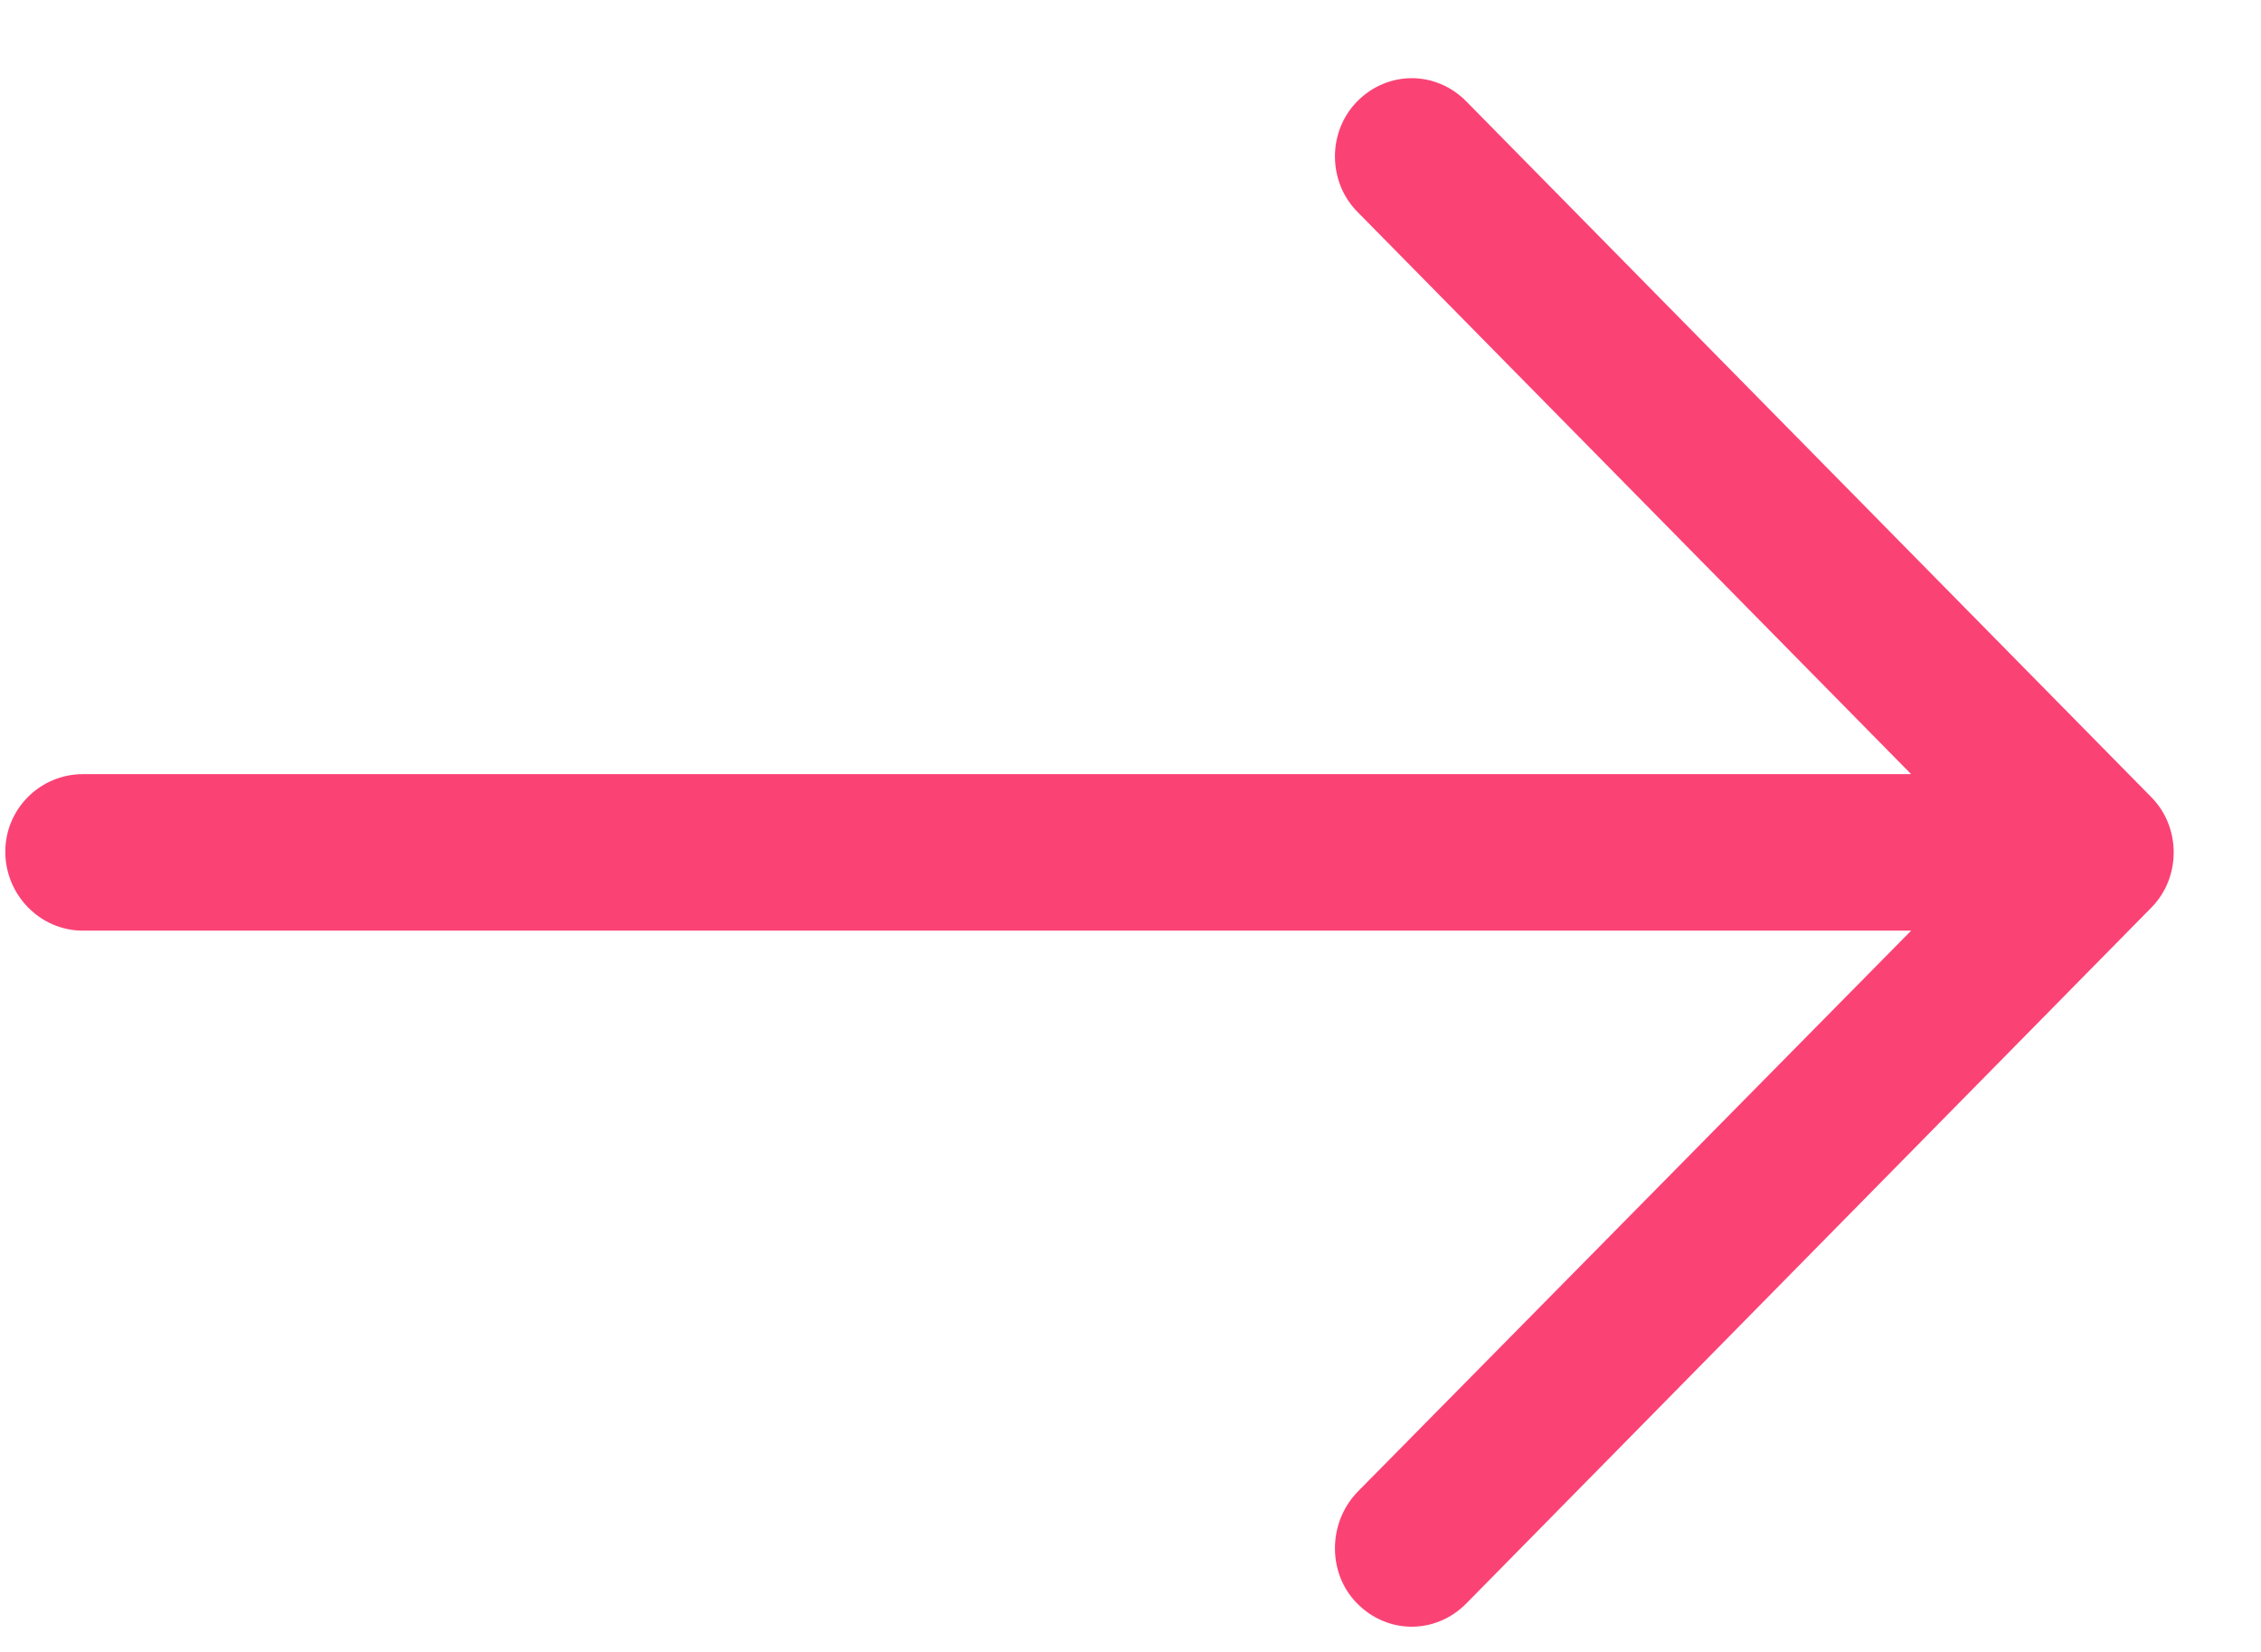
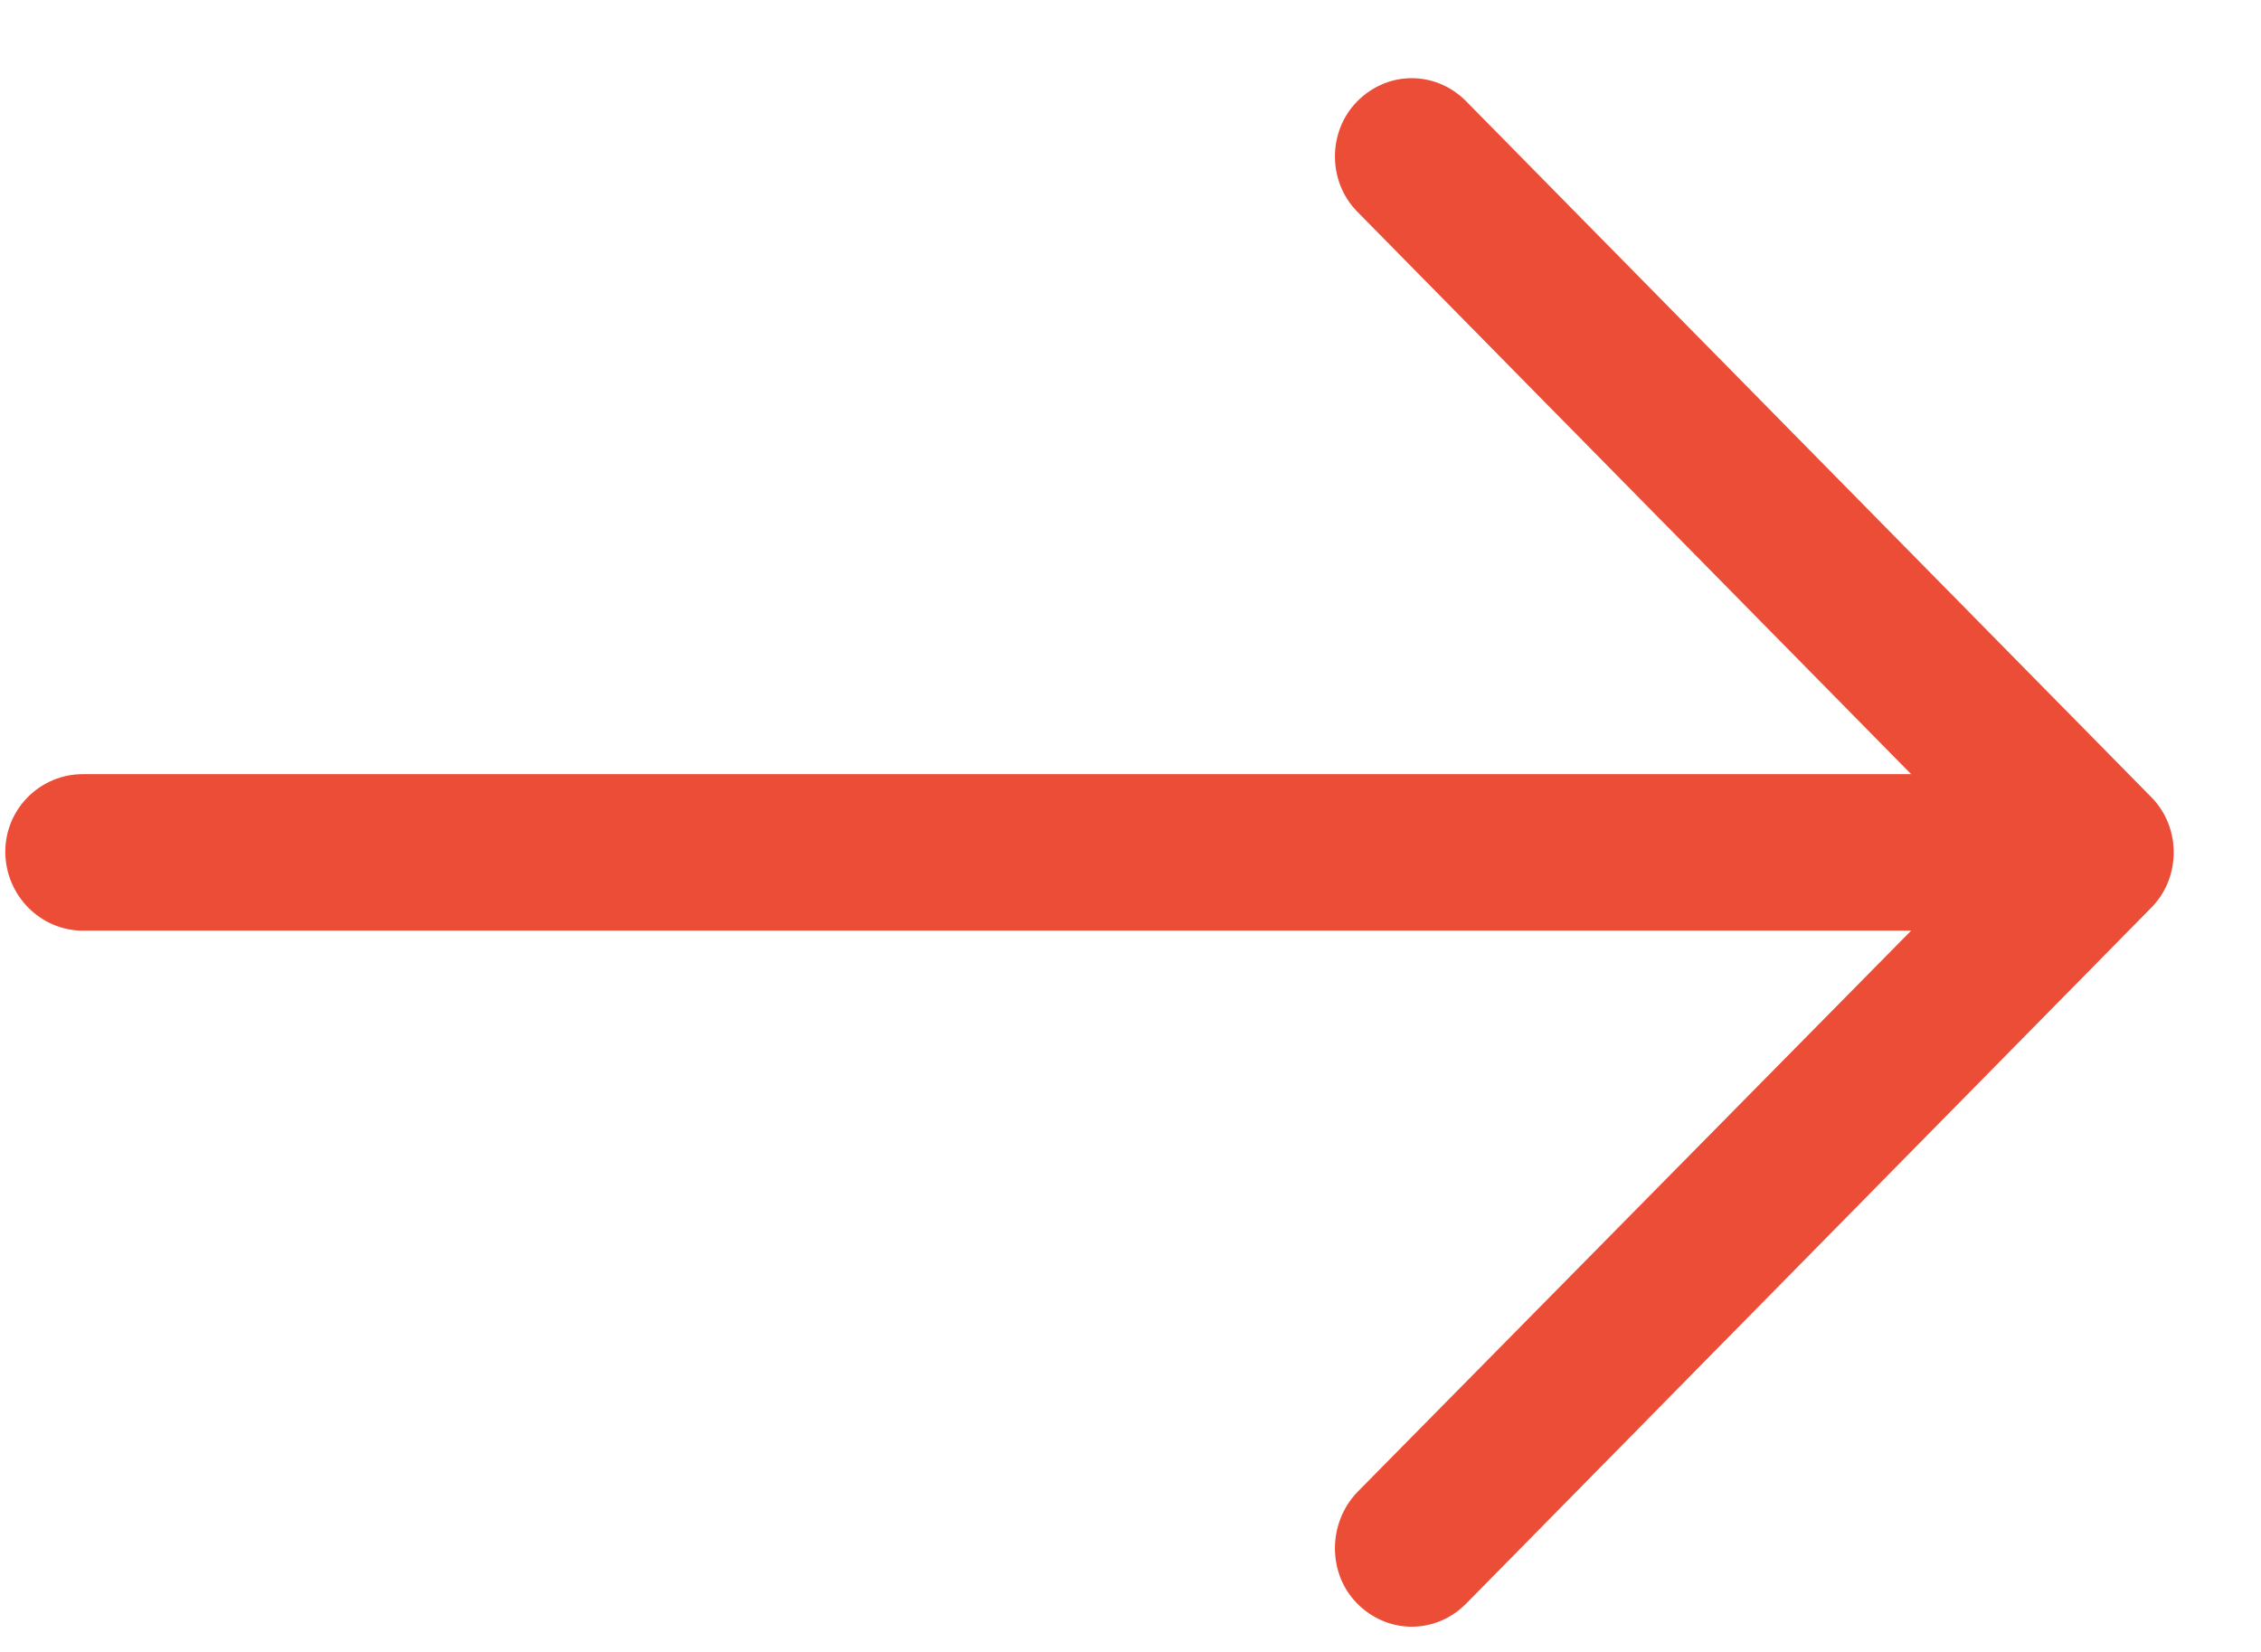
<svg xmlns="http://www.w3.org/2000/svg" width="26px" height="19px">
-   <path fill-rule="evenodd" fill="rgb(251, 66, 117)" d="M16.862,1.167 C16.511,0.810 15.957,0.810 15.606,1.167 C15.266,1.513 15.266,2.086 15.606,2.433 L21.977,8.904 L0.953,8.904 C0.463,8.904 0.061,9.302 0.061,9.796 C0.061,10.295 0.463,10.704 0.953,10.704 L21.977,10.704 L15.606,17.164 C15.266,17.521 15.266,18.100 15.606,18.442 C15.957,18.799 16.511,18.799 16.862,18.442 L24.741,10.437 C25.081,10.091 25.081,9.517 24.741,9.171 L16.862,1.167 Z" />
+   <path fill-rule="evenodd" fill="#EC4D37" d="M16.862,1.167 C16.511,0.810 15.957,0.810 15.606,1.167 C15.266,1.513 15.266,2.086 15.606,2.433 L21.977,8.904 L0.953,8.904 C0.463,8.904 0.061,9.302 0.061,9.796 C0.061,10.295 0.463,10.704 0.953,10.704 L21.977,10.704 L15.606,17.164 C15.266,17.521 15.266,18.100 15.606,18.442 C15.957,18.799 16.511,18.799 16.862,18.442 L24.741,10.437 C25.081,10.091 25.081,9.517 24.741,9.171 L16.862,1.167 Z" />
</svg>
